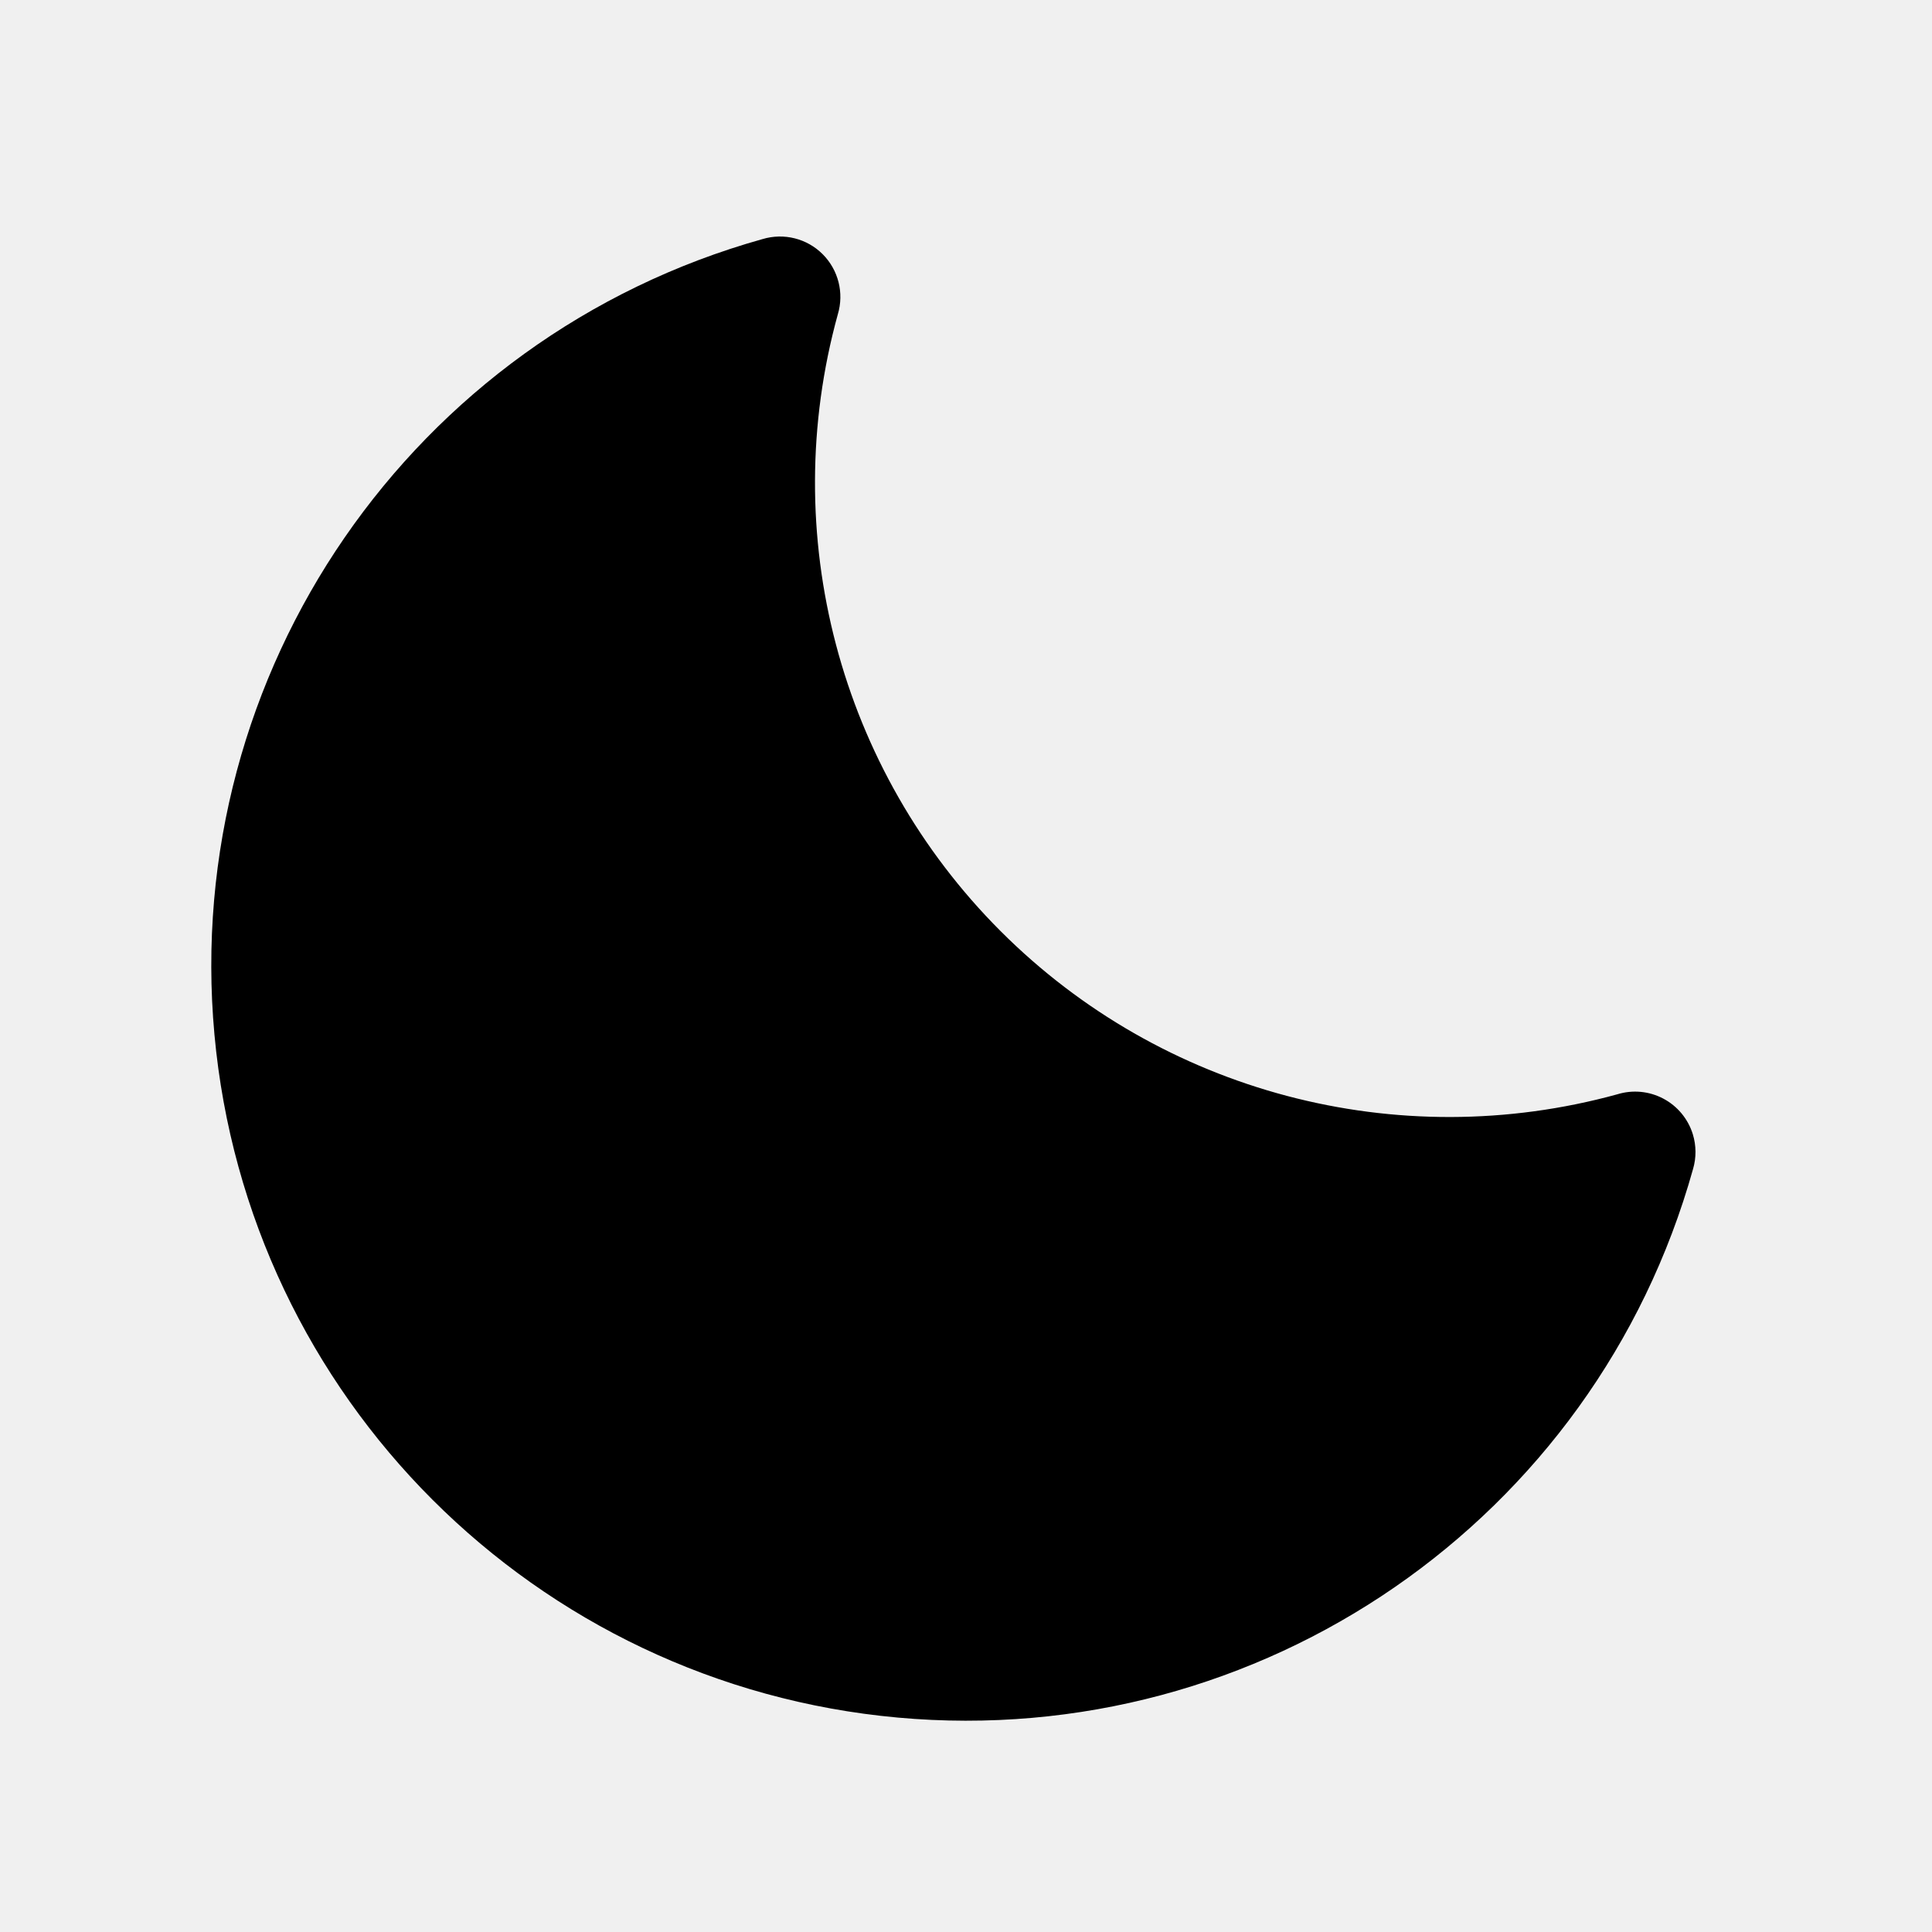
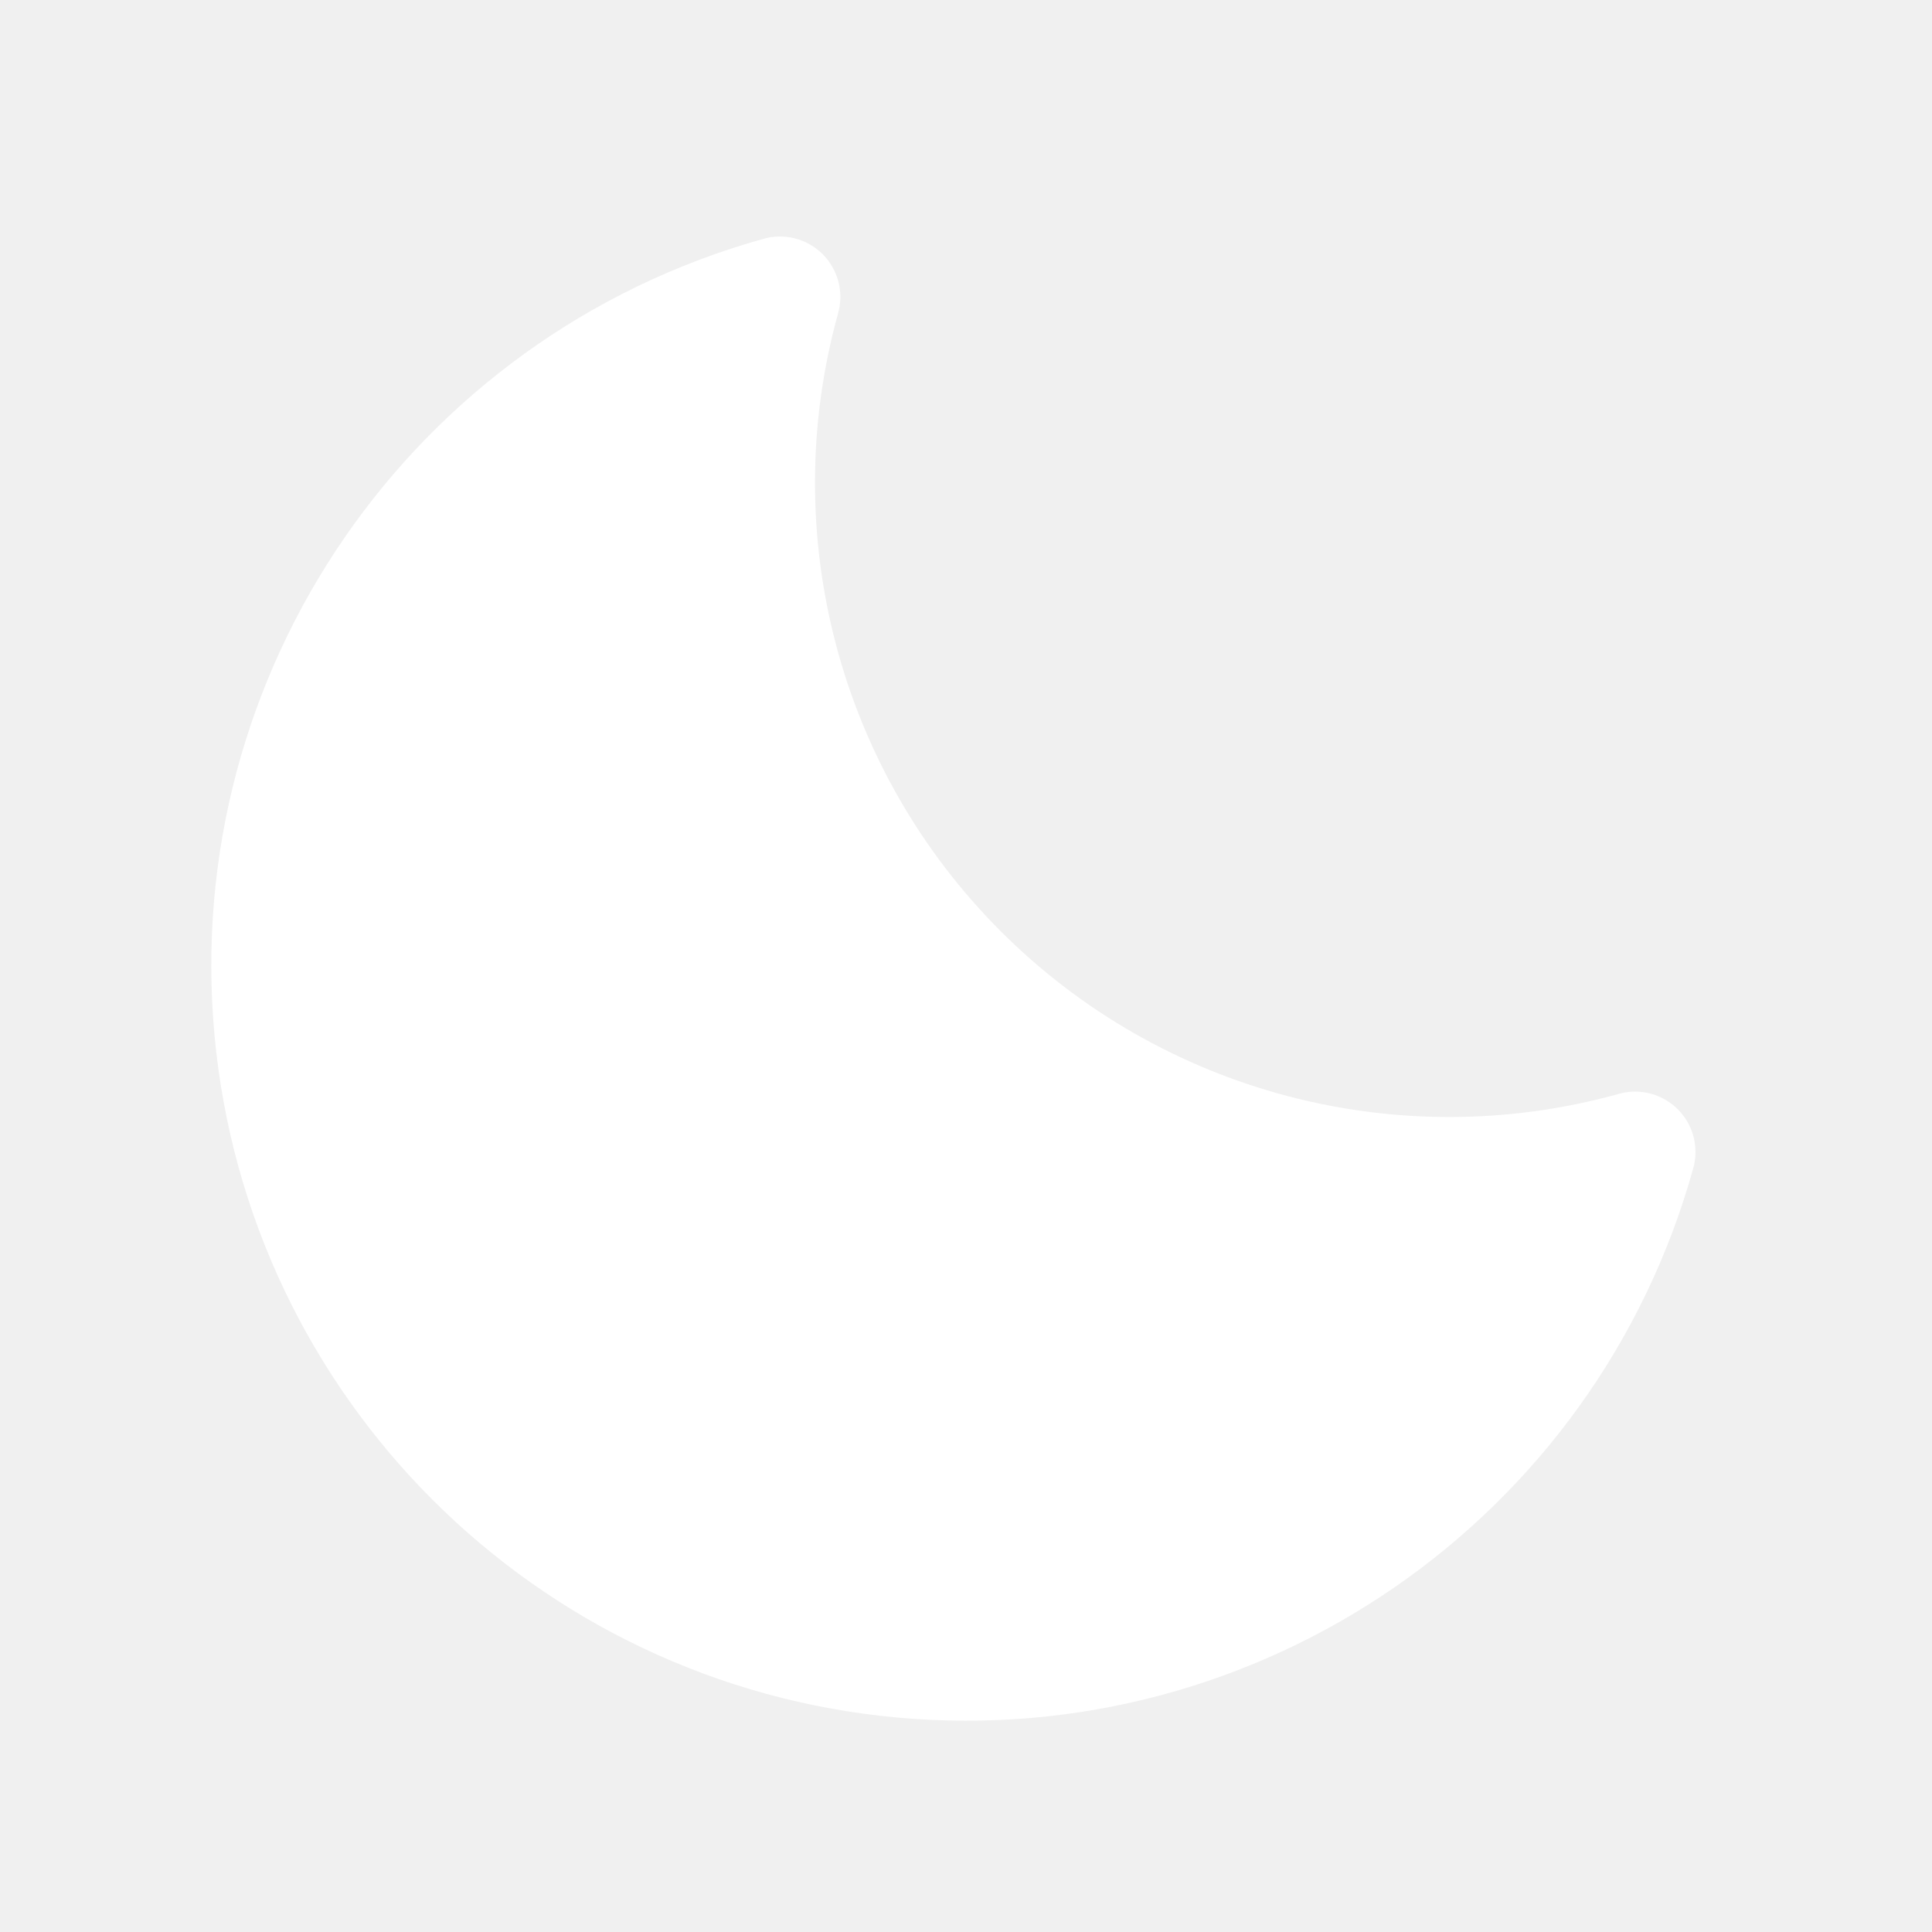
<svg xmlns="http://www.w3.org/2000/svg" width="24" height="24" viewBox="0 0 50 50">
-   <path d="M 43.81 29.354 C 43.688 28.958 43.413 28.626 43.046 28.432 C 42.679 28.238 42.251 28.198 41.854 28.321 C 36.161 29.886 30.067 28.272 25.894 24.096 C 21.722 19.92 20.113 13.824 21.683 8.133 C 21.848 7.582 21.697 6.985 21.29 6.578 C 20.884 6.172 20.287 6.022 19.736 6.187 C 10.659 8.728 4.691 17.389 5.55 26.776 C 6.408 36.163 13.847 43.598 23.235 44.451 C 32.622 45.304 41.28 39.332 43.816 30.253 C 43.902 29.96 43.9 29.647 43.81 29.354 Z" fill="currentColor" />
+   <path d="M 43.81 29.354 C 43.688 28.958 43.413 28.626 43.046 28.432 C 42.679 28.238 42.251 28.198 41.854 28.321 C 36.161 29.886 30.067 28.272 25.894 24.096 C 21.722 19.92 20.113 13.824 21.683 8.133 C 21.848 7.582 21.697 6.985 21.29 6.578 C 20.884 6.172 20.287 6.022 19.736 6.187 C 10.659 8.728 4.691 17.389 5.55 26.776 C 6.408 36.163 13.847 43.598 23.235 44.451 C 32.622 45.304 41.28 39.332 43.816 30.253 C 43.902 29.96 43.9 29.647 43.81 29.354 Z" fill="#fff" />
</svg>
